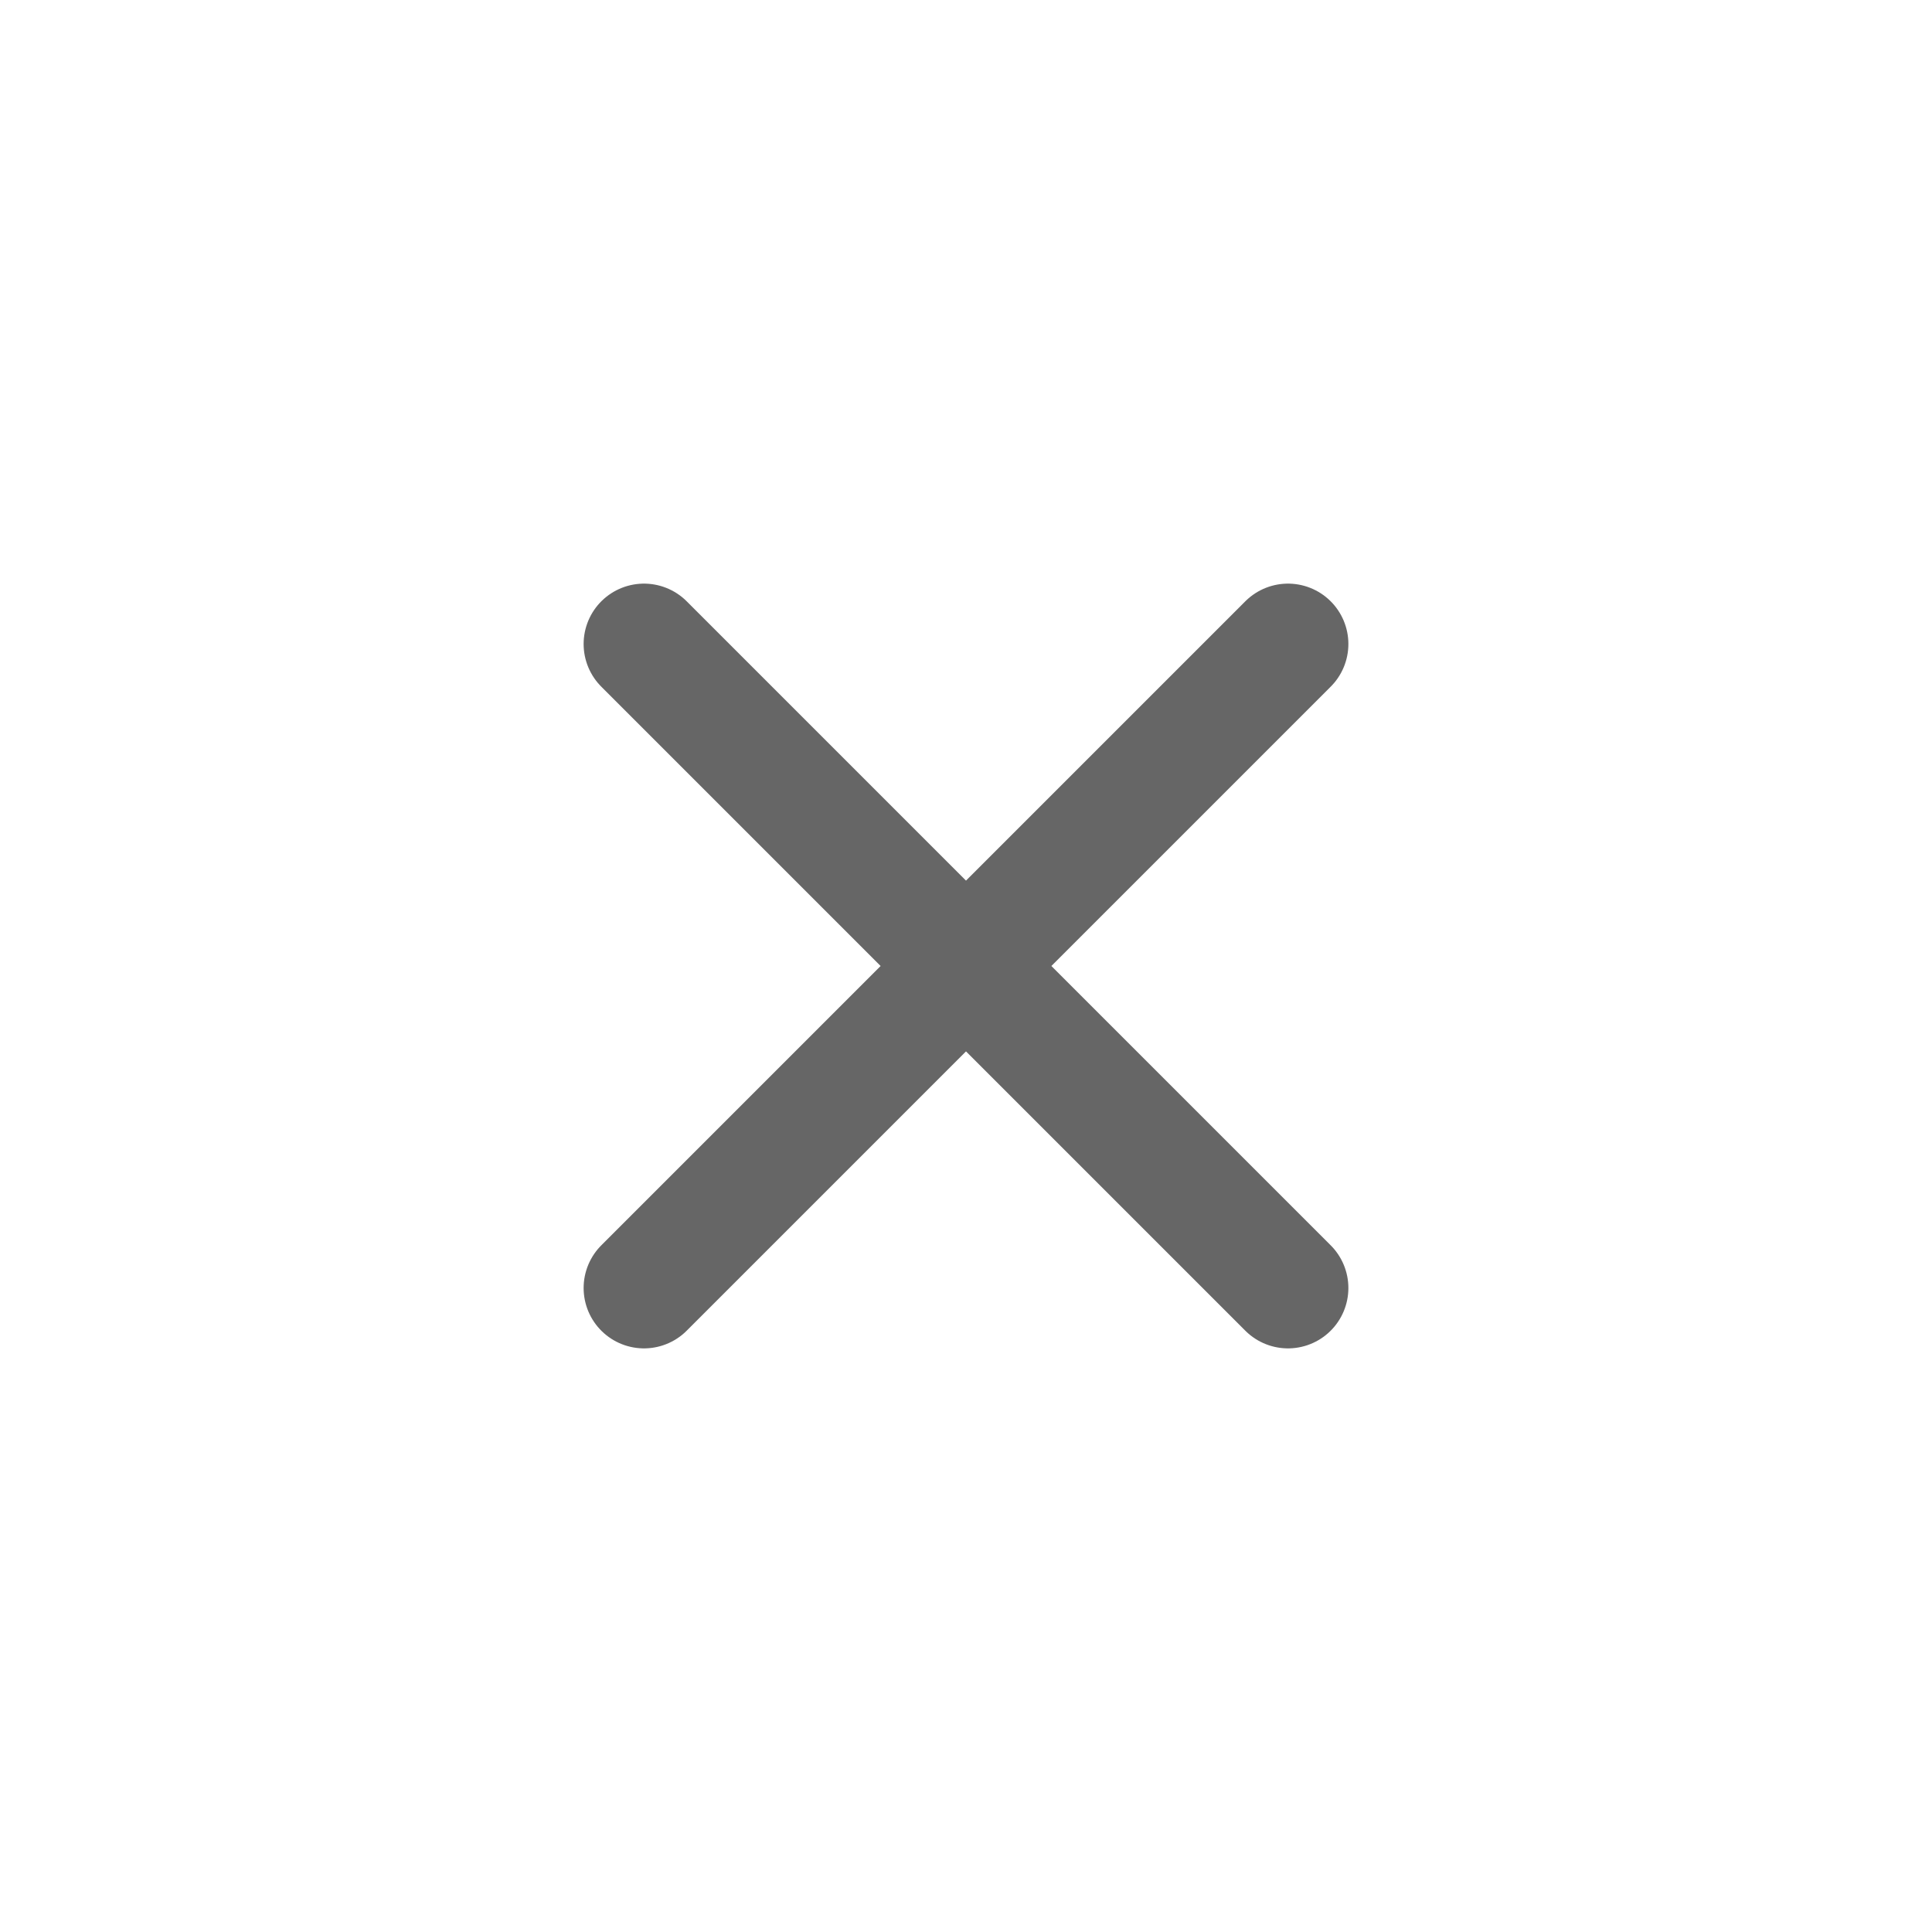
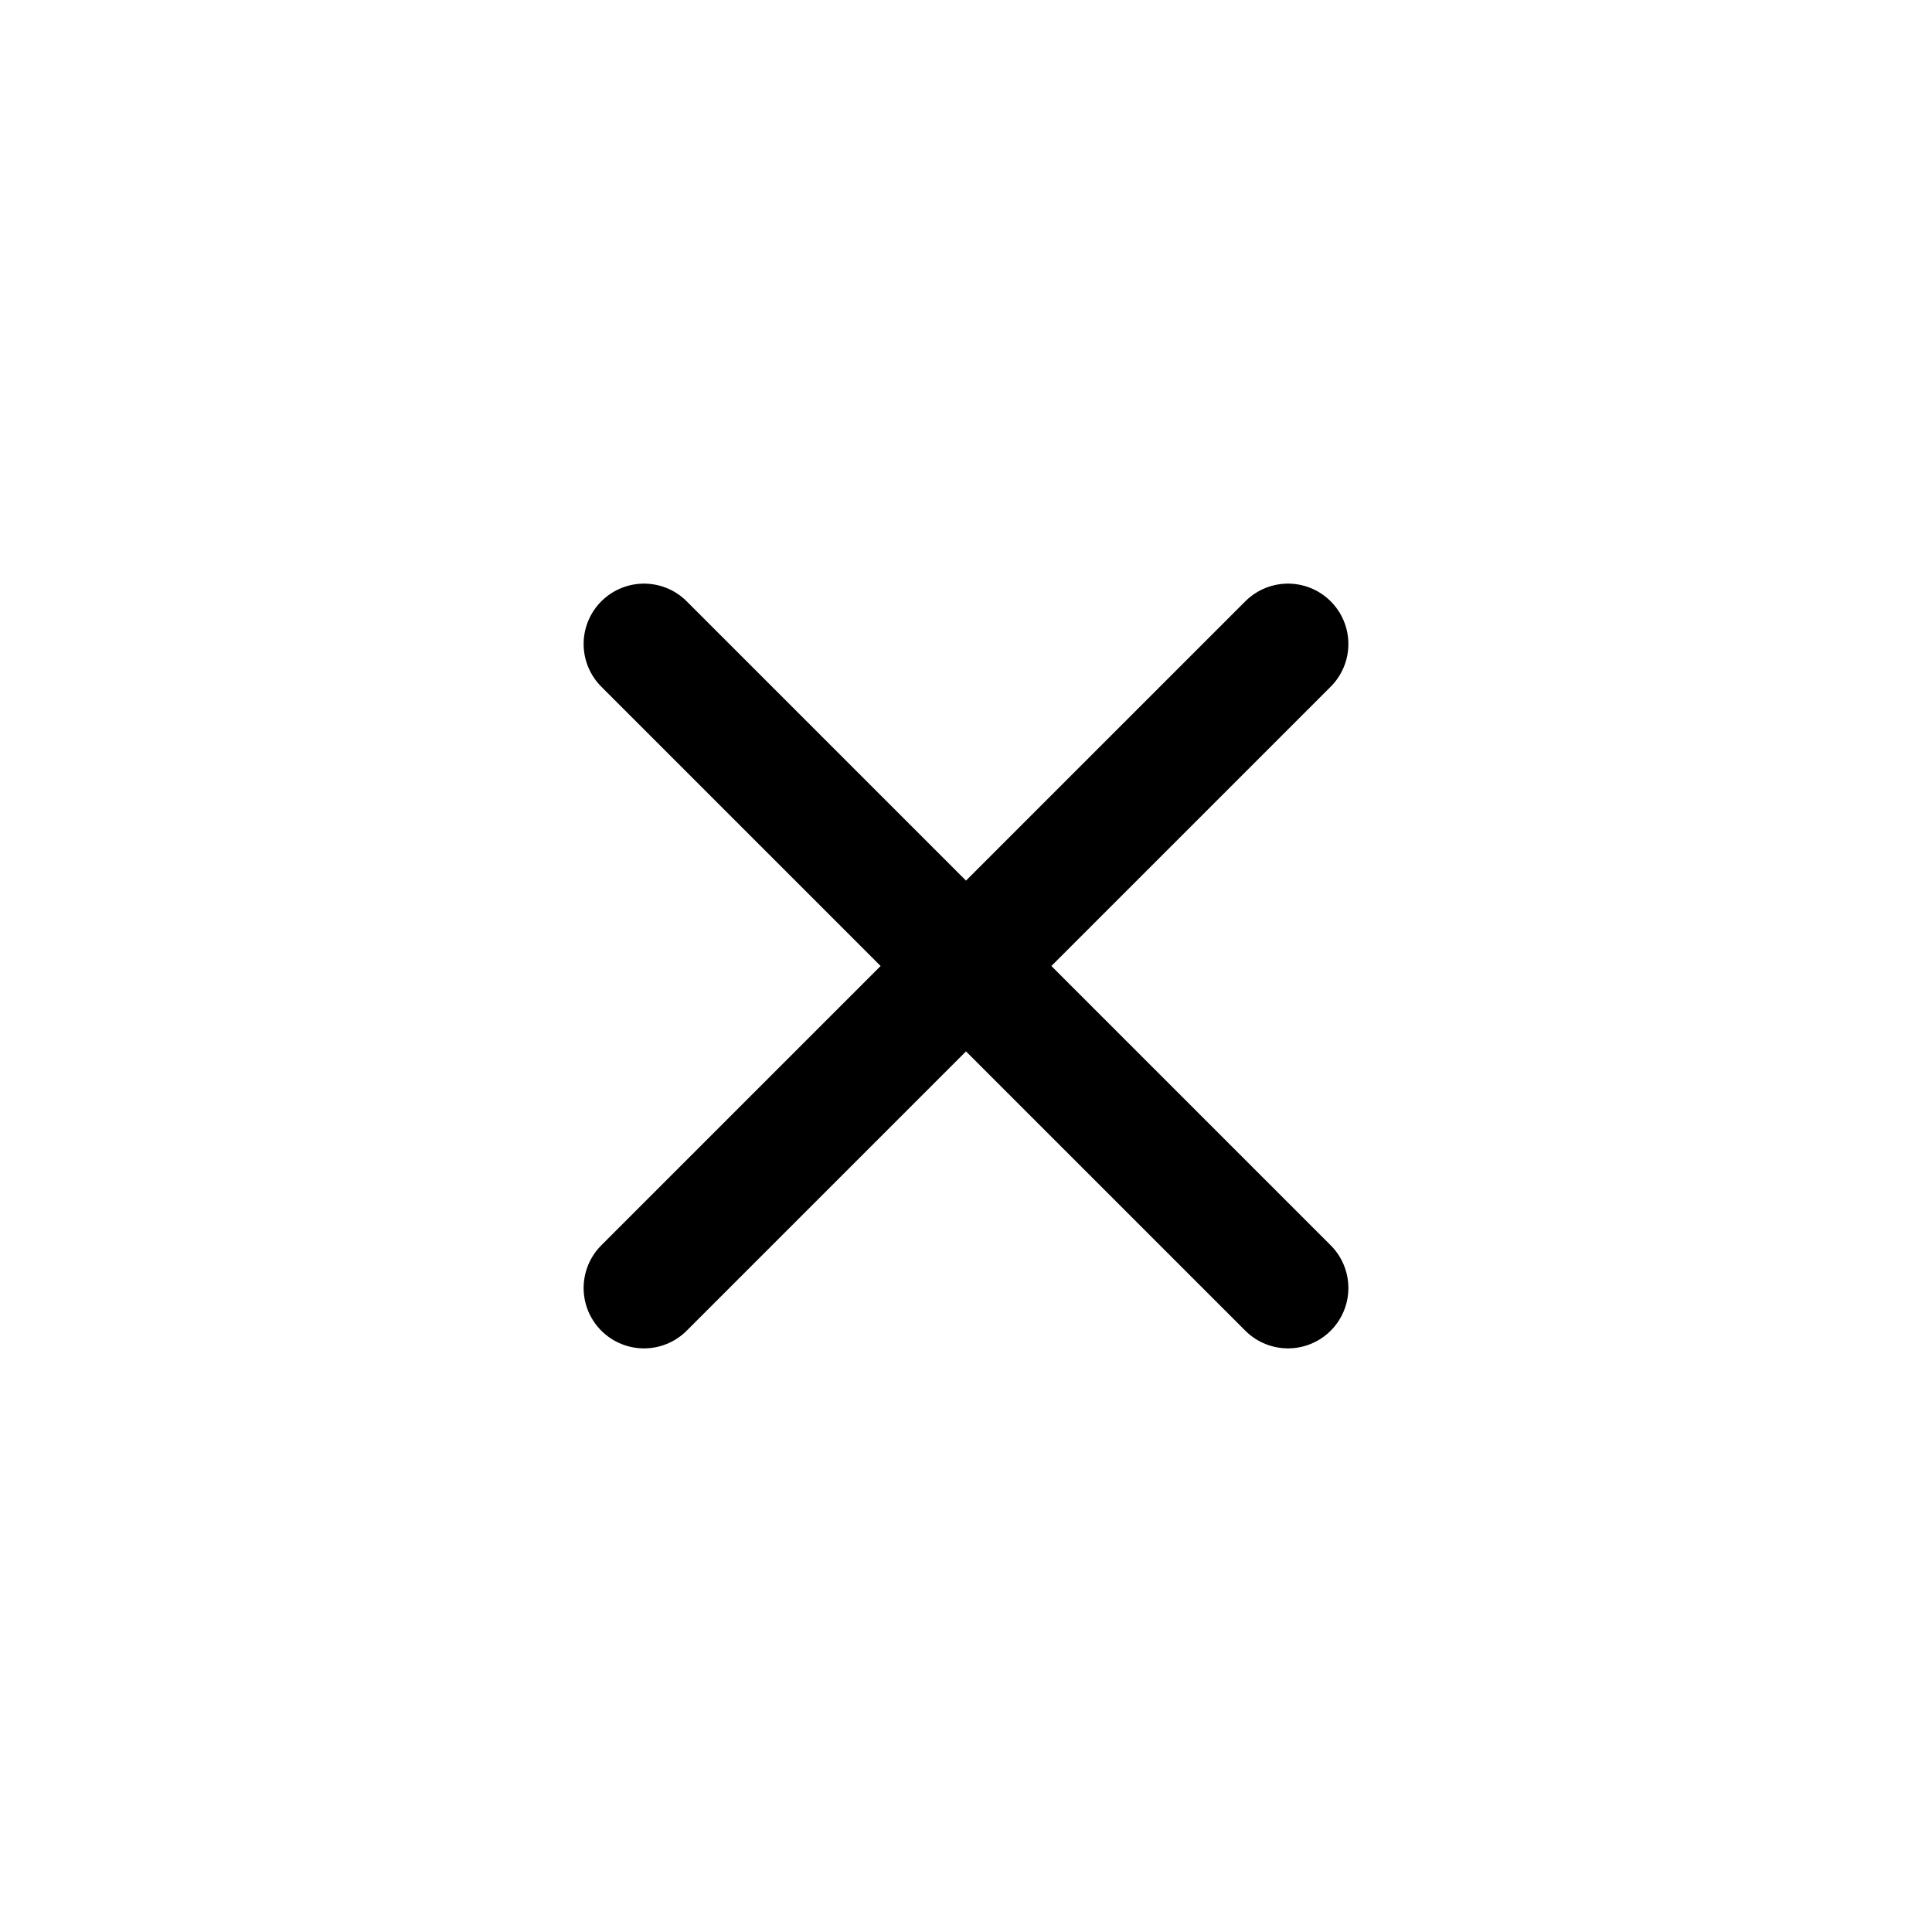
<svg xmlns="http://www.w3.org/2000/svg" width="24" height="24" viewBox="0 0 24 24" fill="none">
-   <path d="M16 8L12 12M12 12L16 16M12 12L8 8M12 12L8 16" stroke="#666666" stroke-width="1.5" stroke-linecap="round" stroke-linejoin="round" />
+   <path d="M16 8L12 12M12 12L16 16M12 12L8 8M12 12L8 16" stroke="currentColor" stroke-width="1.5" stroke-linecap="round" stroke-linejoin="round" />
</svg>
